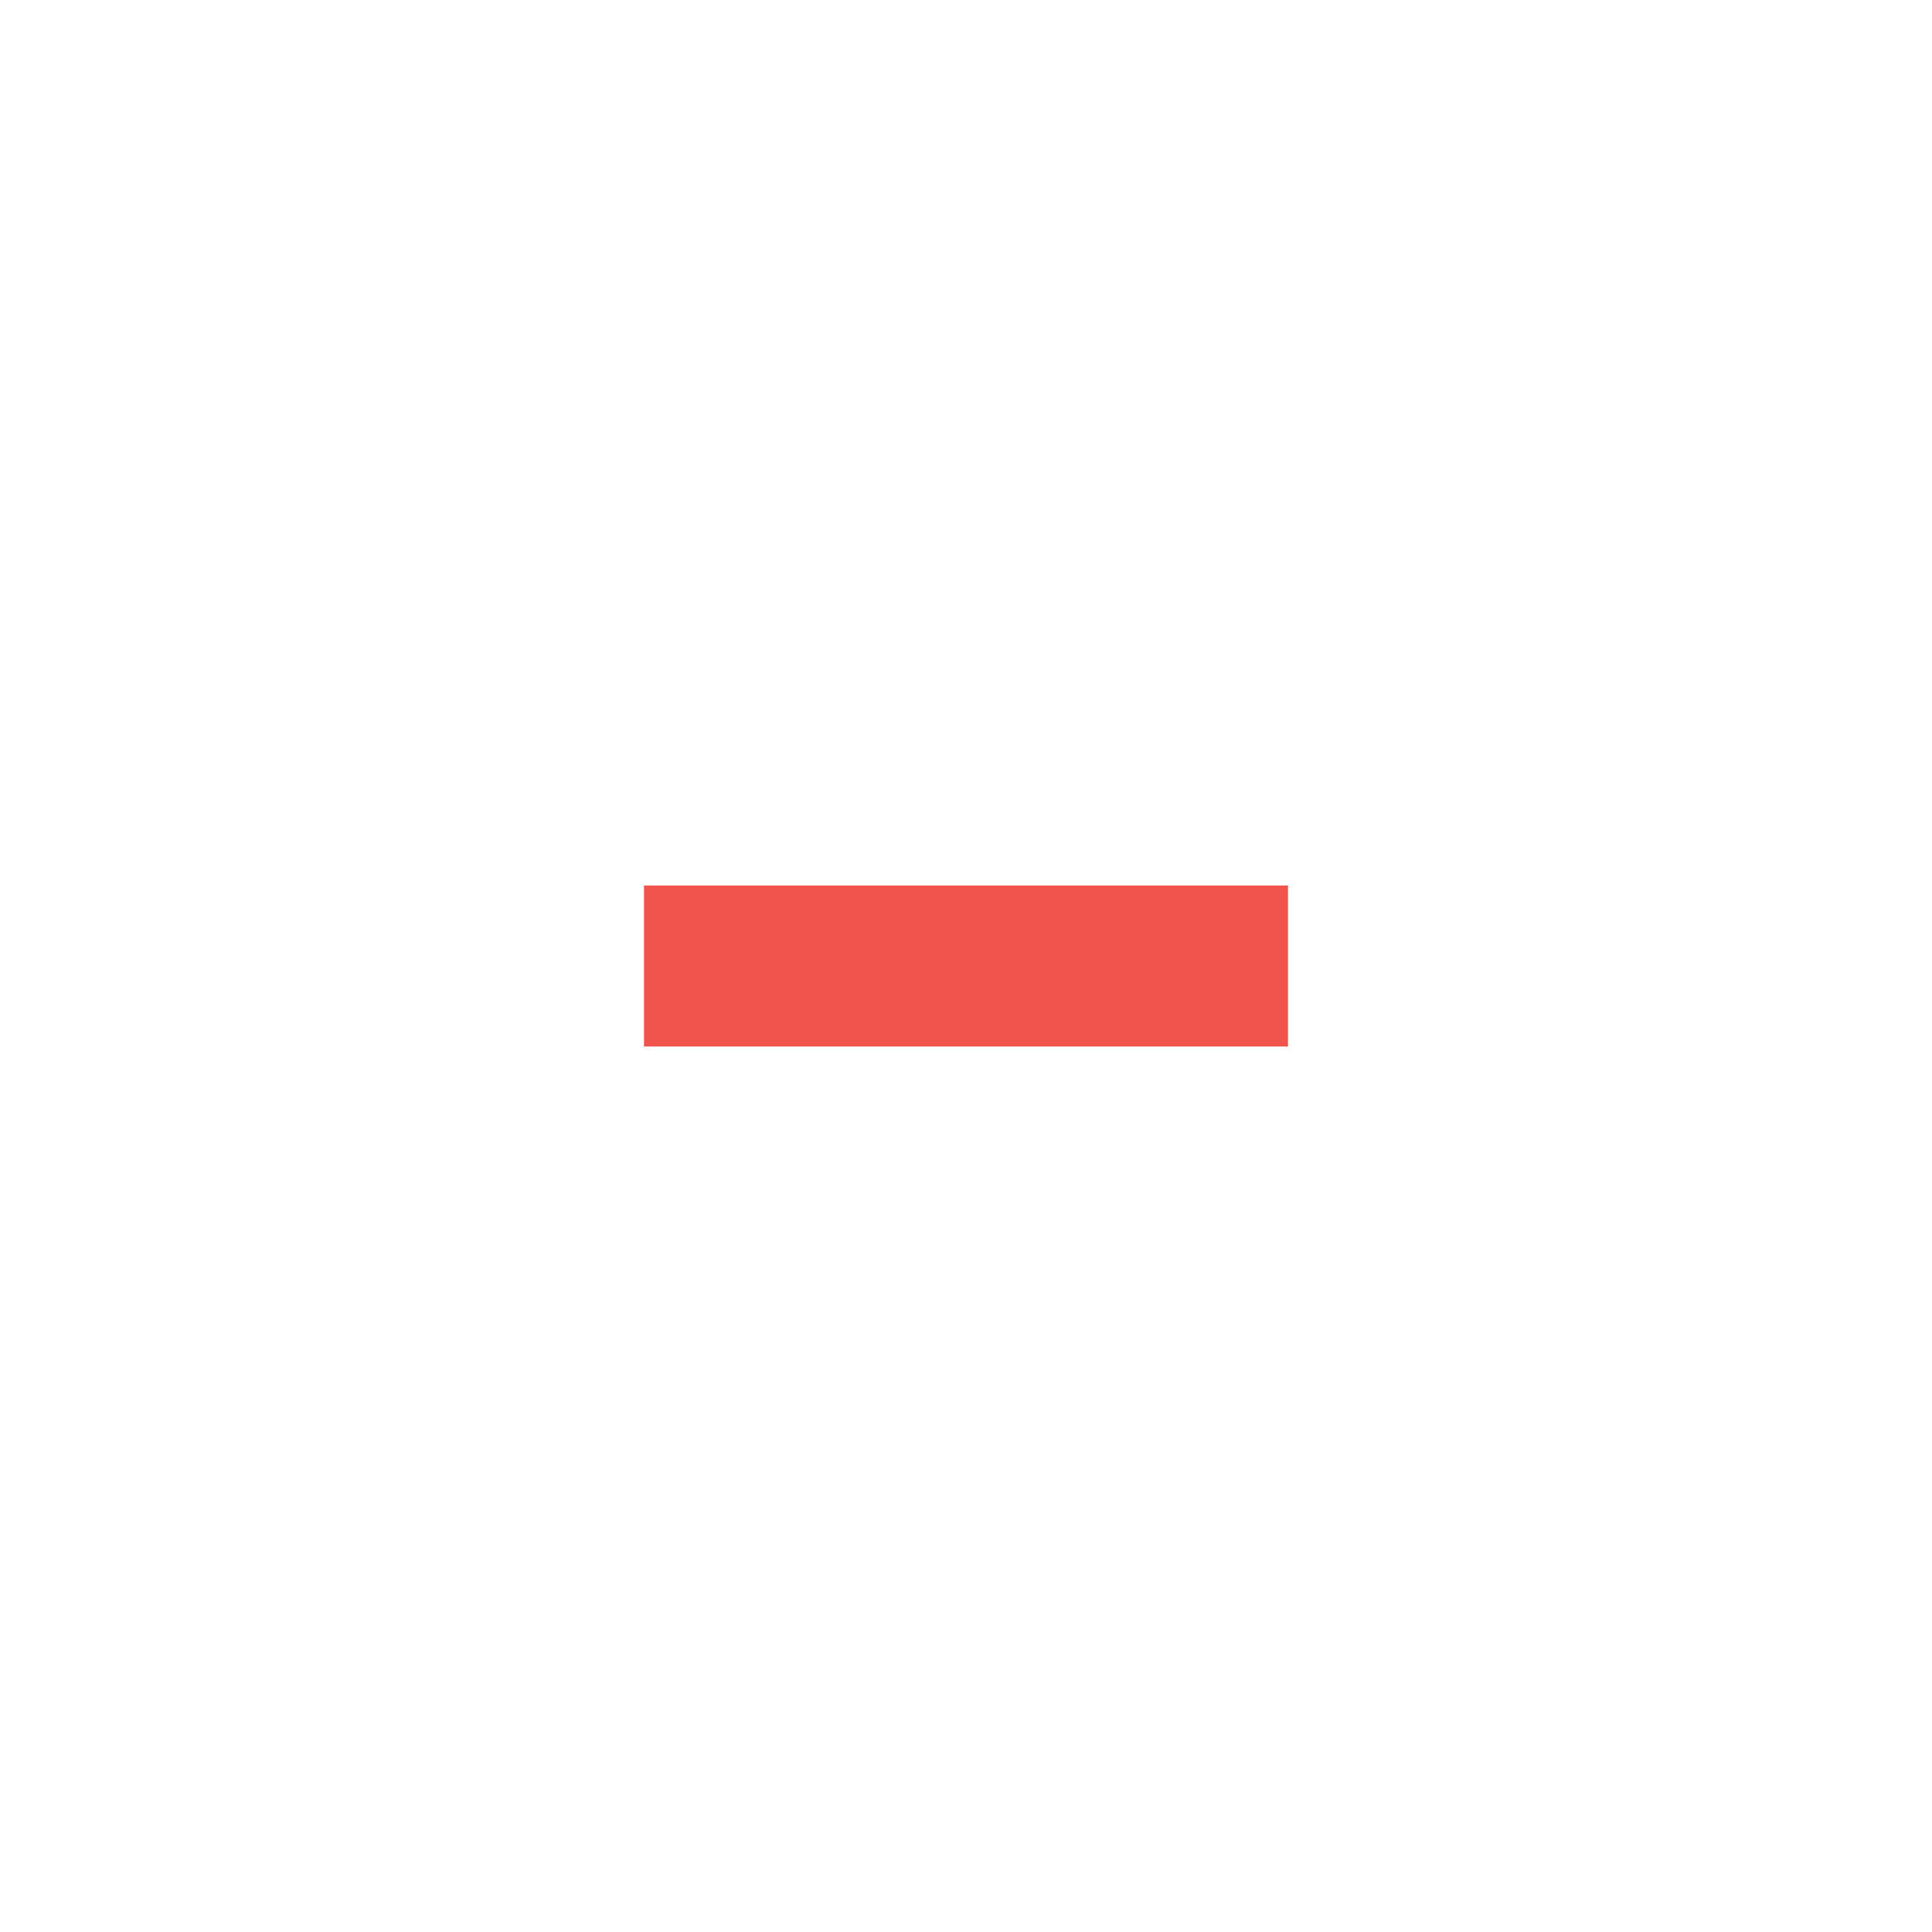
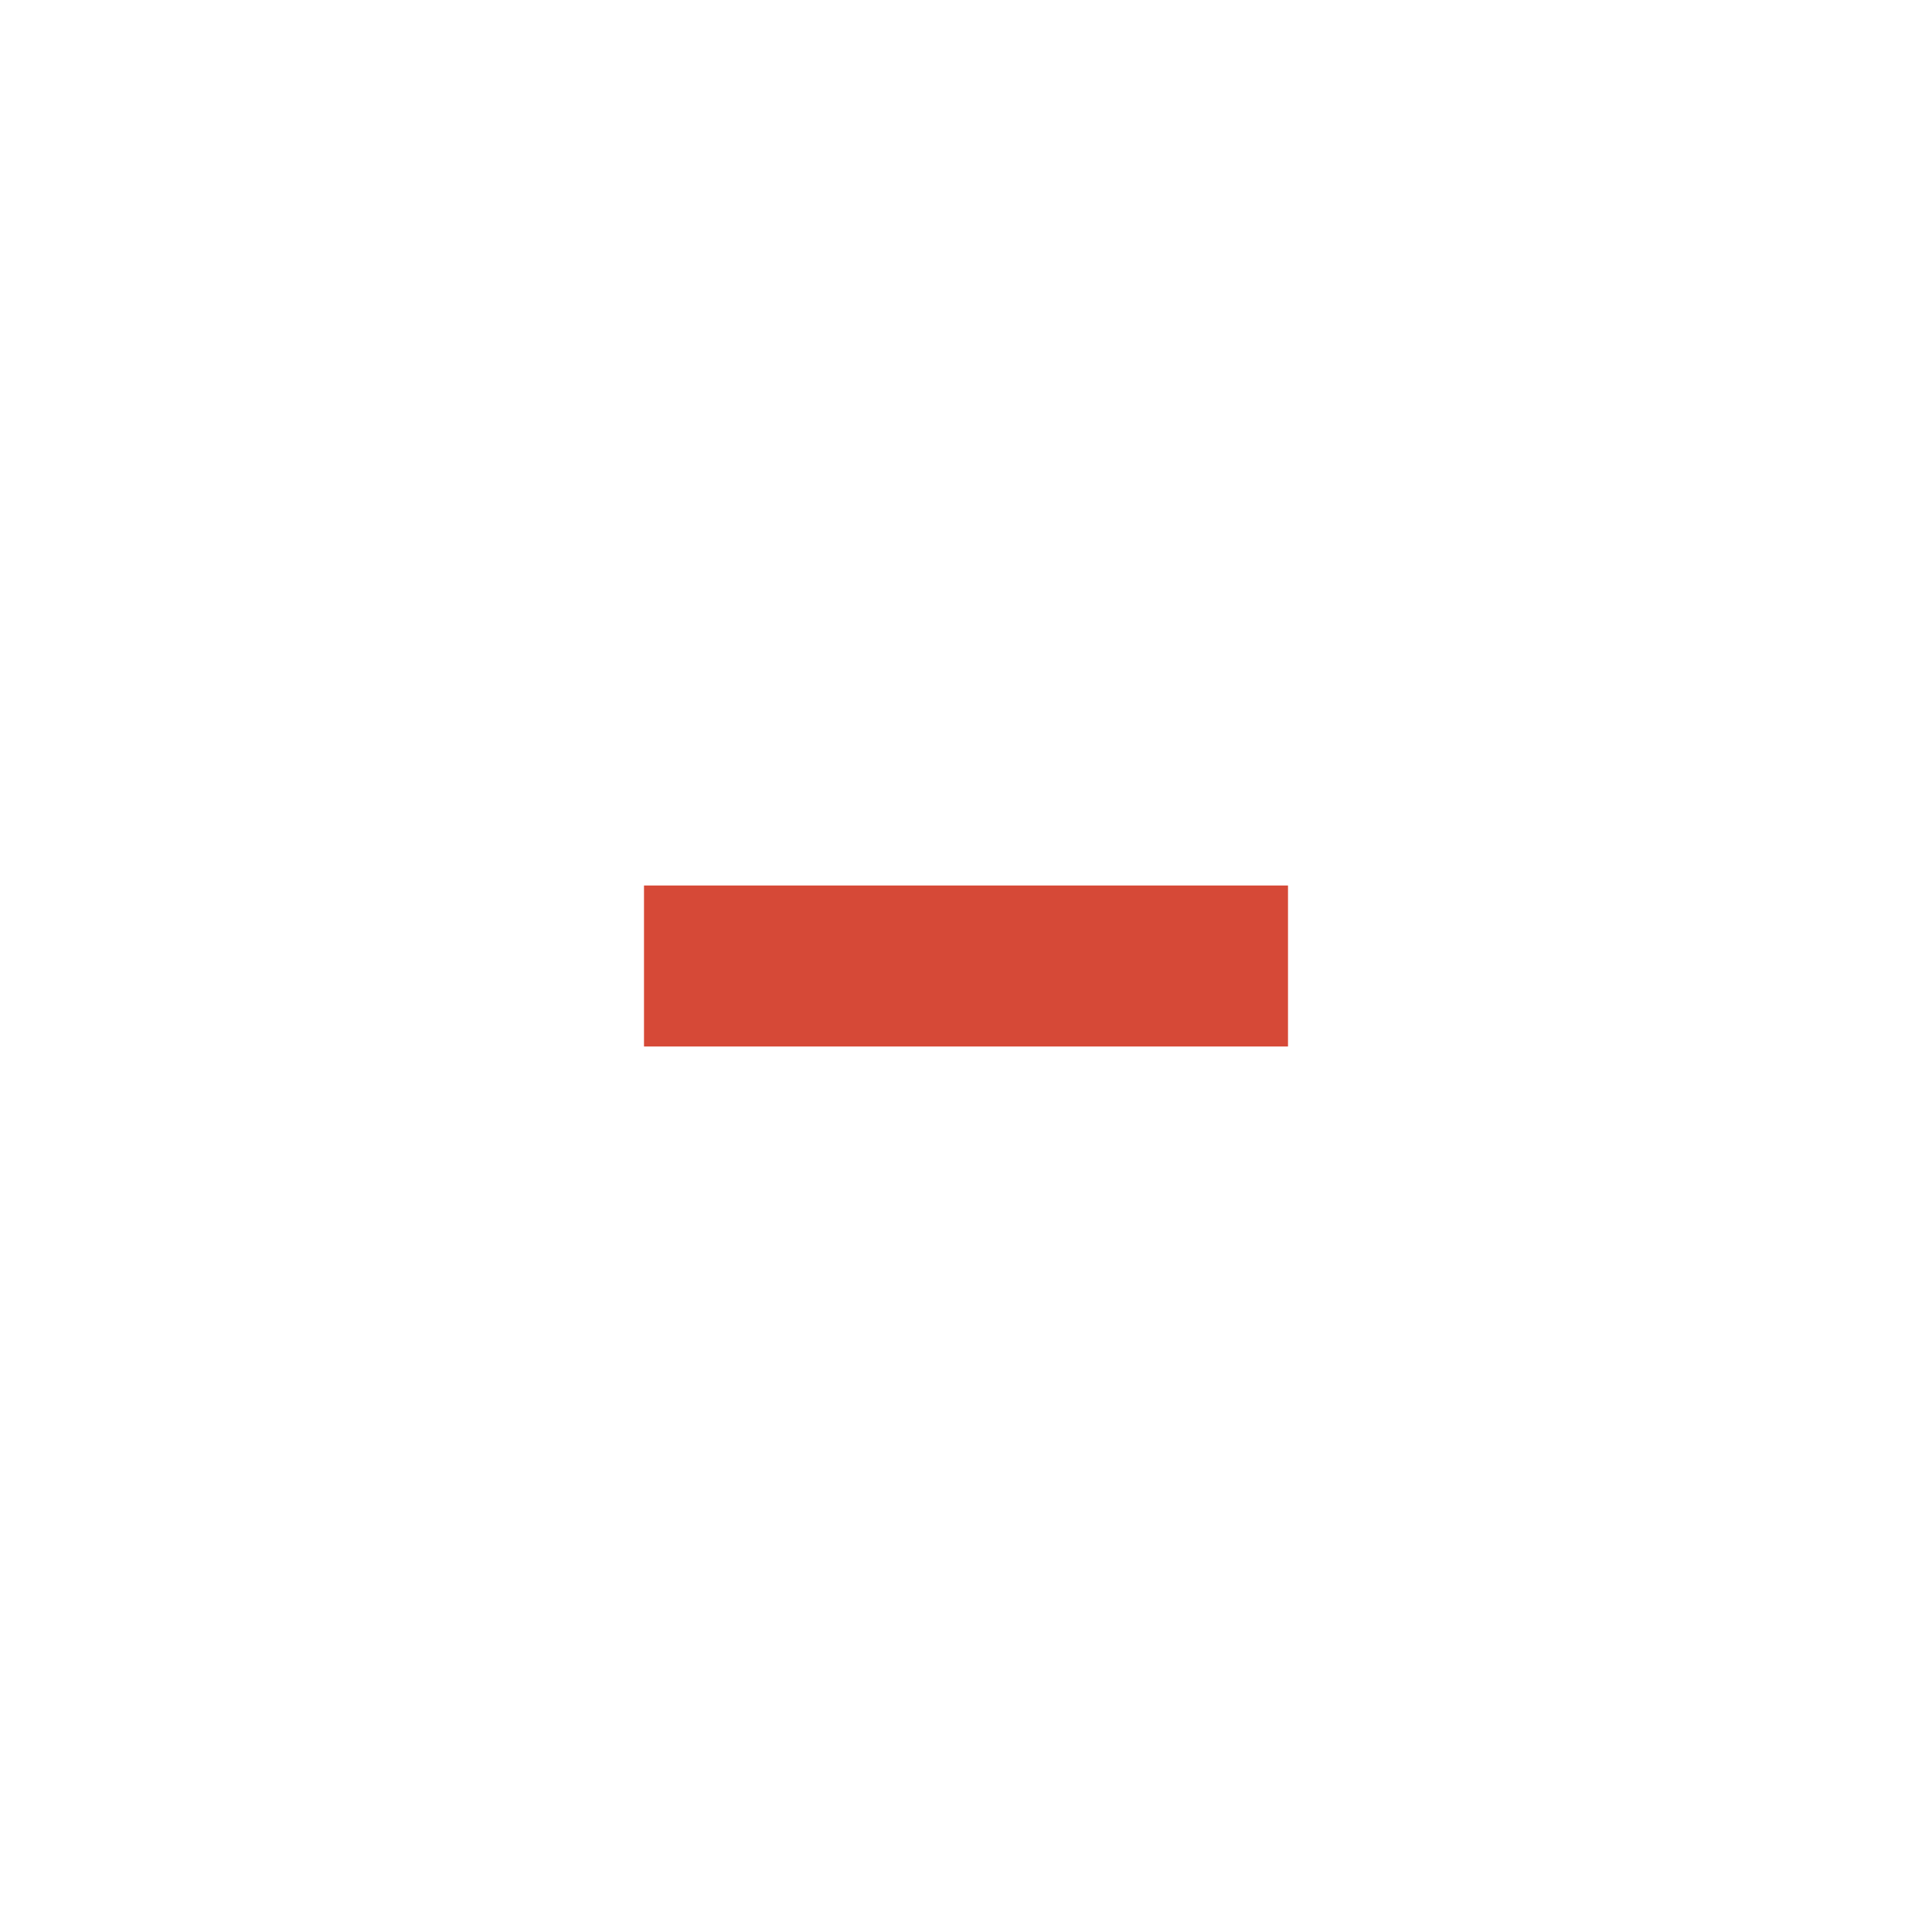
<svg xmlns="http://www.w3.org/2000/svg" version="1.1" x="0px" y="0px" width="24px" height="24px" viewBox="0 0 24 24" xml:space="preserve">
-   <rect x="8" y="11" fill="#f0544c" width="8" height="2" />
+   <rect x="8" y="11" fill="#d64937" width="8" height="2" />
</svg>
